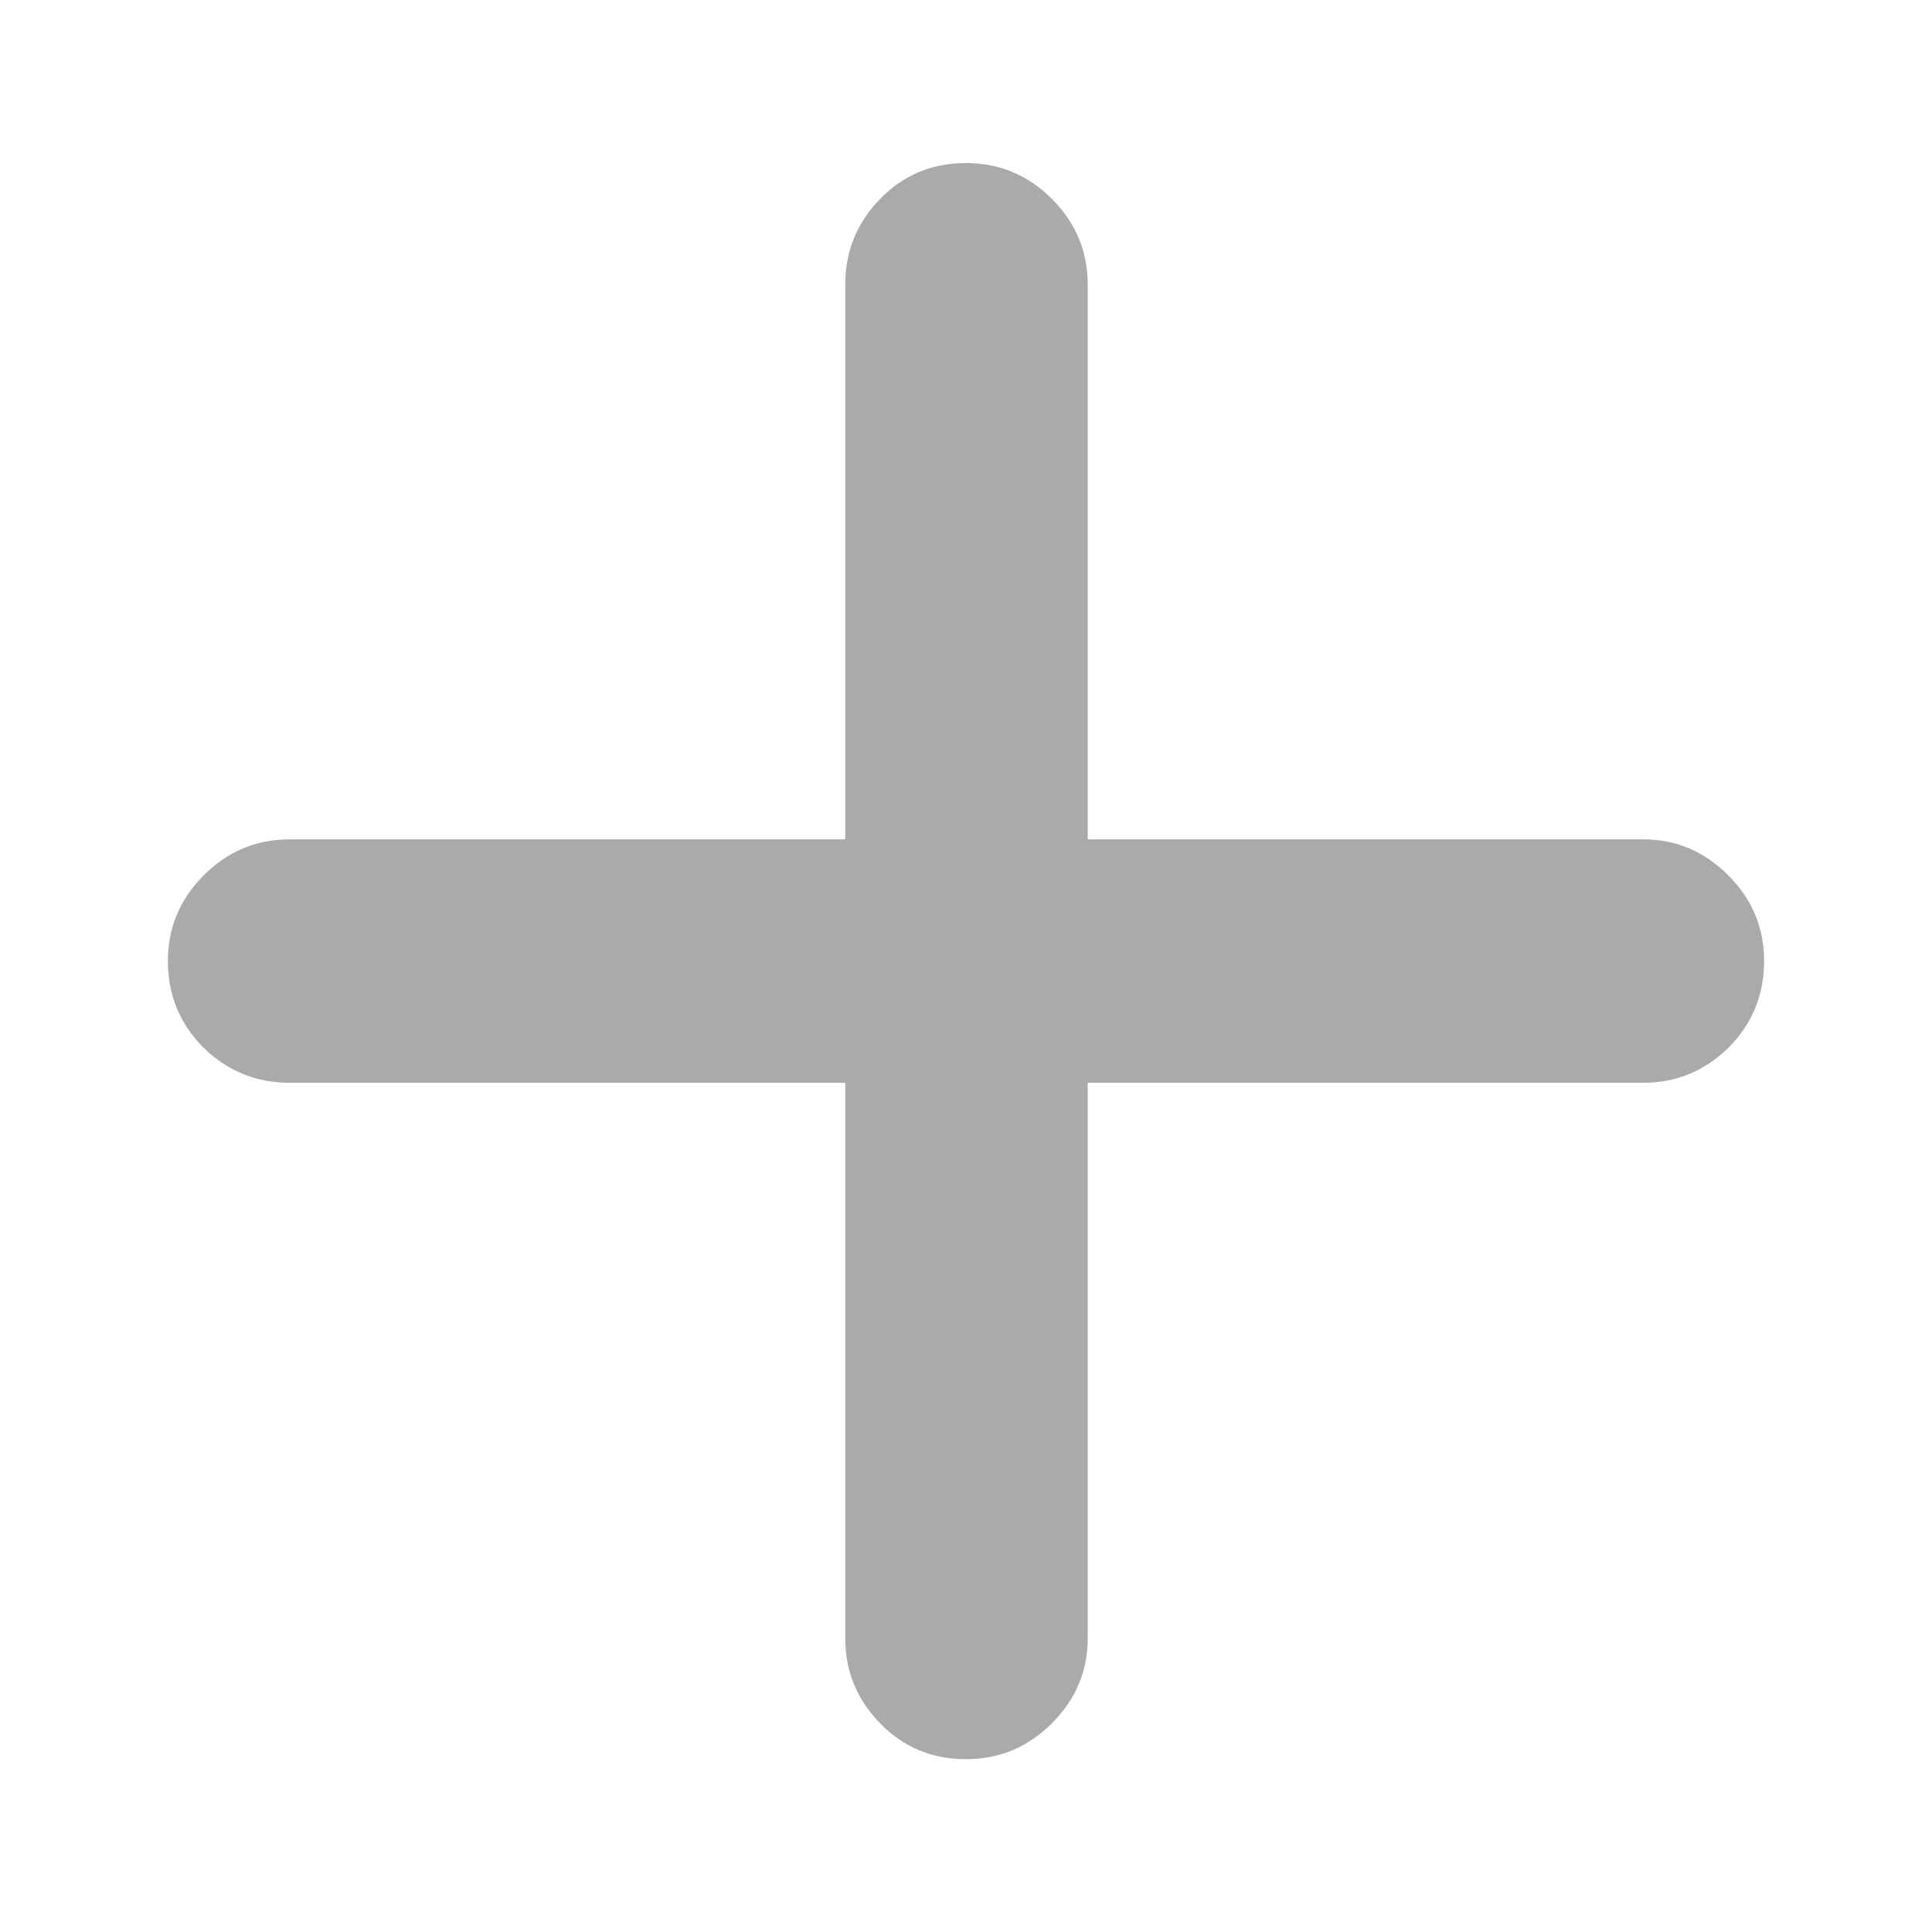
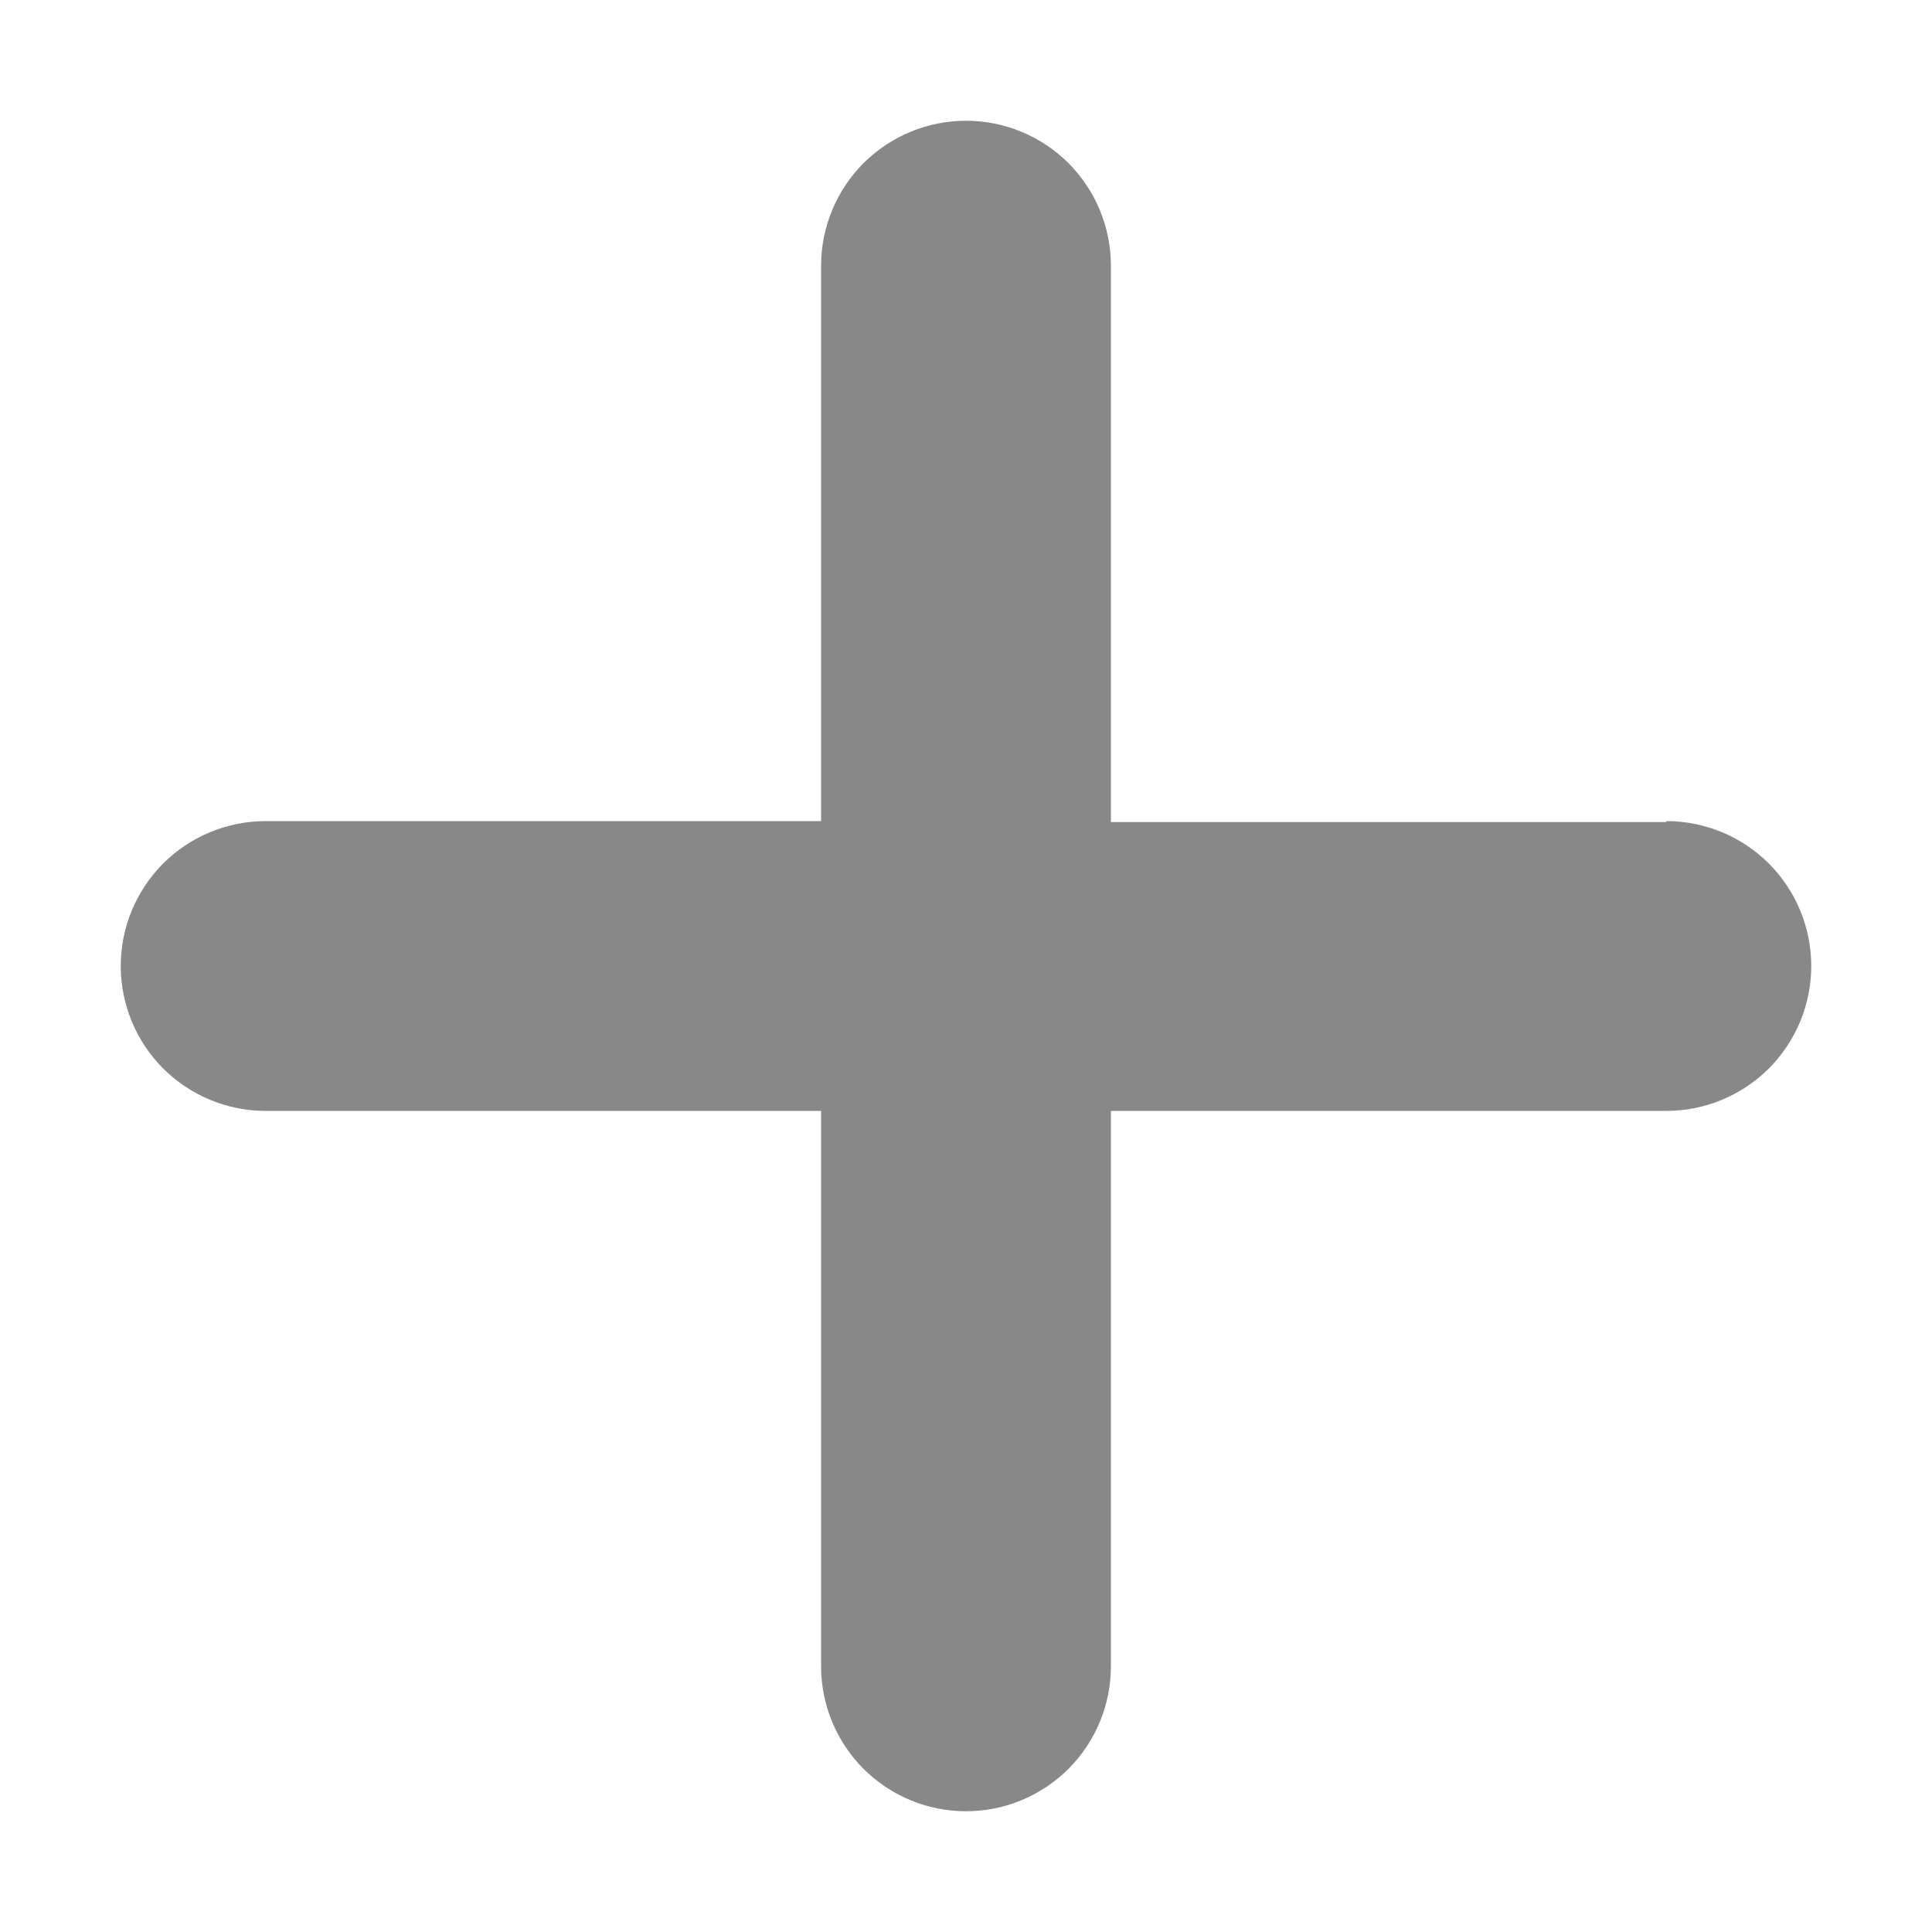
<svg xmlns="http://www.w3.org/2000/svg" width="20" height="20" viewBox="0 0 20 20" fill="none">
-   <path d="M1.738 9.949C1.738 9.604 1.862 9.308 2.109 9.061C2.357 8.813 2.653 8.689 2.998 8.689H8.75V2.947C8.75 2.602 8.87 2.306 9.111 2.059C9.352 1.811 9.648 1.688 10 1.688C10.345 1.688 10.641 1.811 10.889 2.059C11.136 2.306 11.26 2.602 11.26 2.947V8.689H17.012C17.35 8.689 17.643 8.813 17.891 9.061C18.138 9.308 18.262 9.604 18.262 9.949C18.262 10.301 18.138 10.6 17.891 10.848C17.643 11.088 17.35 11.209 17.012 11.209H11.26V16.961C11.26 17.299 11.136 17.592 10.889 17.84C10.641 18.087 10.345 18.211 10 18.211C9.648 18.211 9.352 18.087 9.111 17.84C8.87 17.592 8.75 17.299 8.75 16.961V11.209H2.998C2.653 11.209 2.357 11.088 2.109 10.848C1.862 10.6 1.738 10.301 1.738 9.949Z" fill="#AAAAAA" style="fill:#AAAAAA;fill:color(display-p3 0.667 0.667 0.667);fill-opacity:1;" />
+   <path d="M17.25 8.51H11.5V2.75C11.5 2.352 11.342 1.971 11.061 1.689C10.779 1.408 10.398 1.25 10 1.25C9.602 1.25 9.221 1.408 8.939 1.689C8.658 1.971 8.5 2.352 8.5 2.75V8.5H2.75C2.352 8.5 1.971 8.658 1.689 8.939C1.408 9.221 1.25 9.602 1.25 10C1.25 10.398 1.408 10.779 1.689 11.061C1.971 11.342 2.352 11.5 2.75 11.5H8.5V17.25C8.5 17.648 8.658 18.029 8.939 18.311C9.221 18.592 9.602 18.75 10 18.75C10.398 18.75 10.779 18.592 11.061 18.311C11.342 18.029 11.5 17.648 11.5 17.25V11.5H17.25C17.648 11.5 18.029 11.342 18.311 11.061C18.592 10.779 18.75 10.398 18.75 10C18.75 9.602 18.592 9.221 18.311 8.939C18.029 8.658 17.648 8.5 17.25 8.5V8.51Z" fill="#888888" style="fill:#888888;fill:color(display-p3 0.533 0.533 0.533);fill-opacity:1;" />
</svg>
